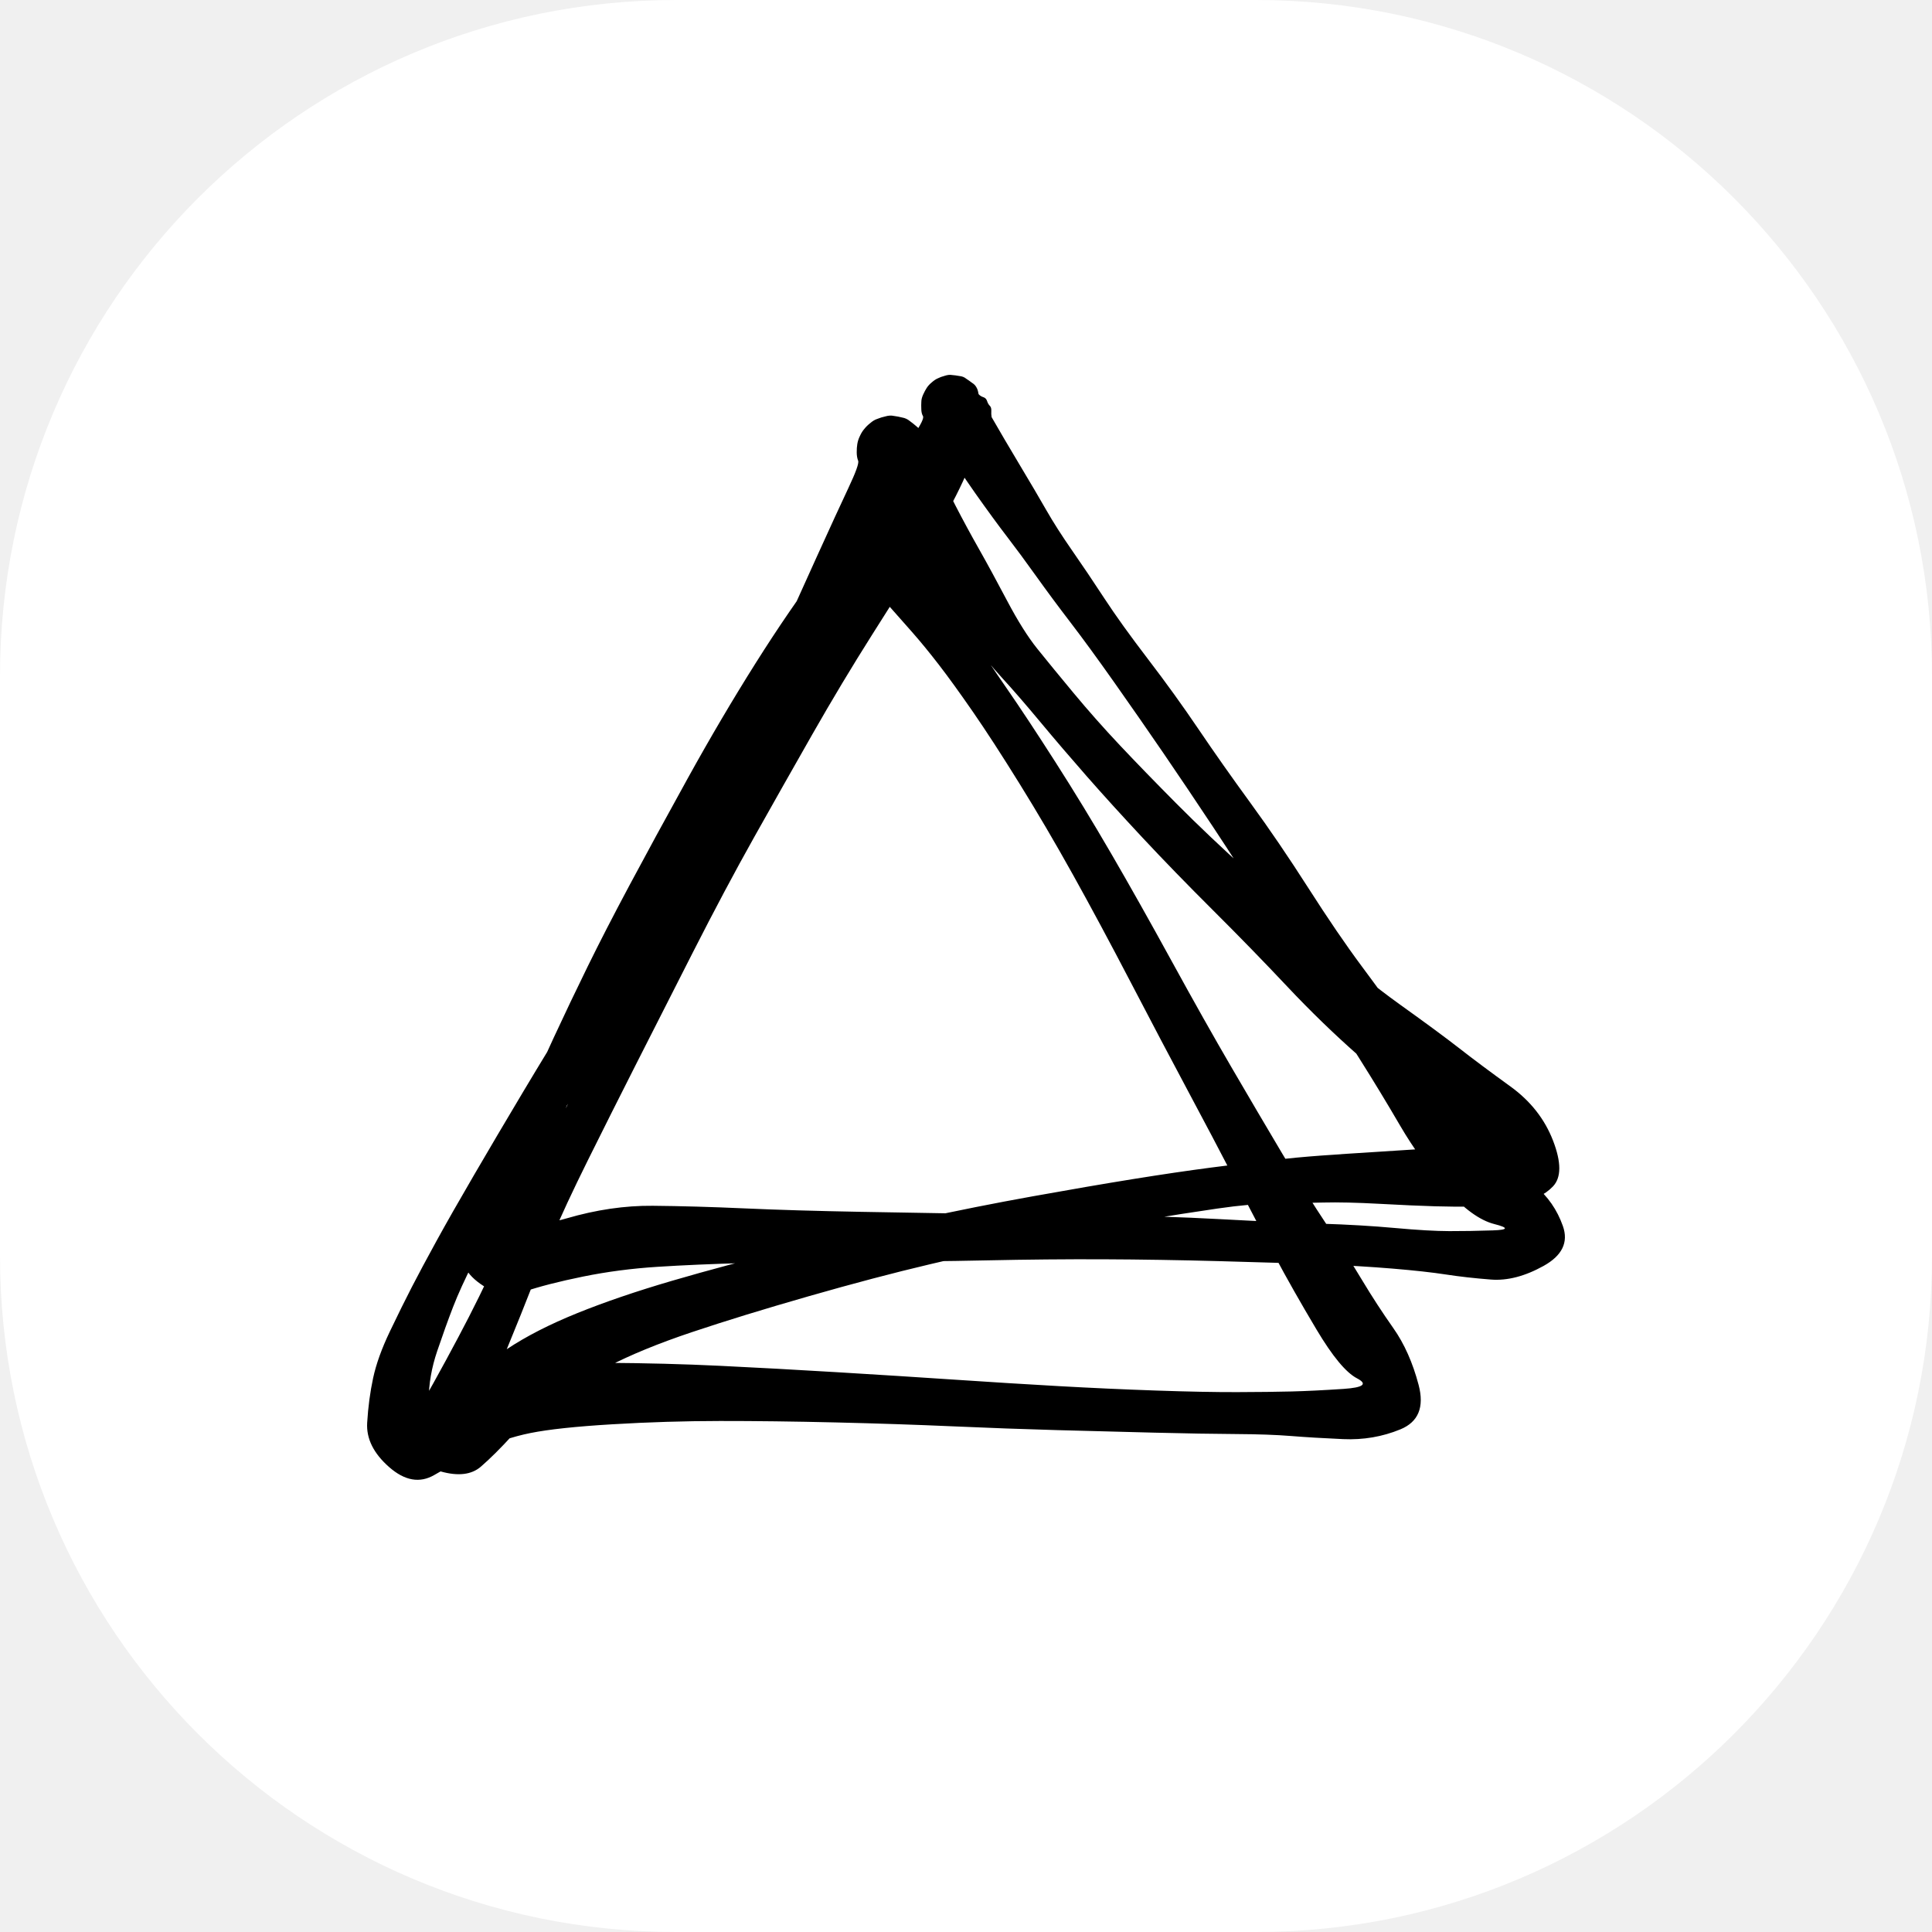
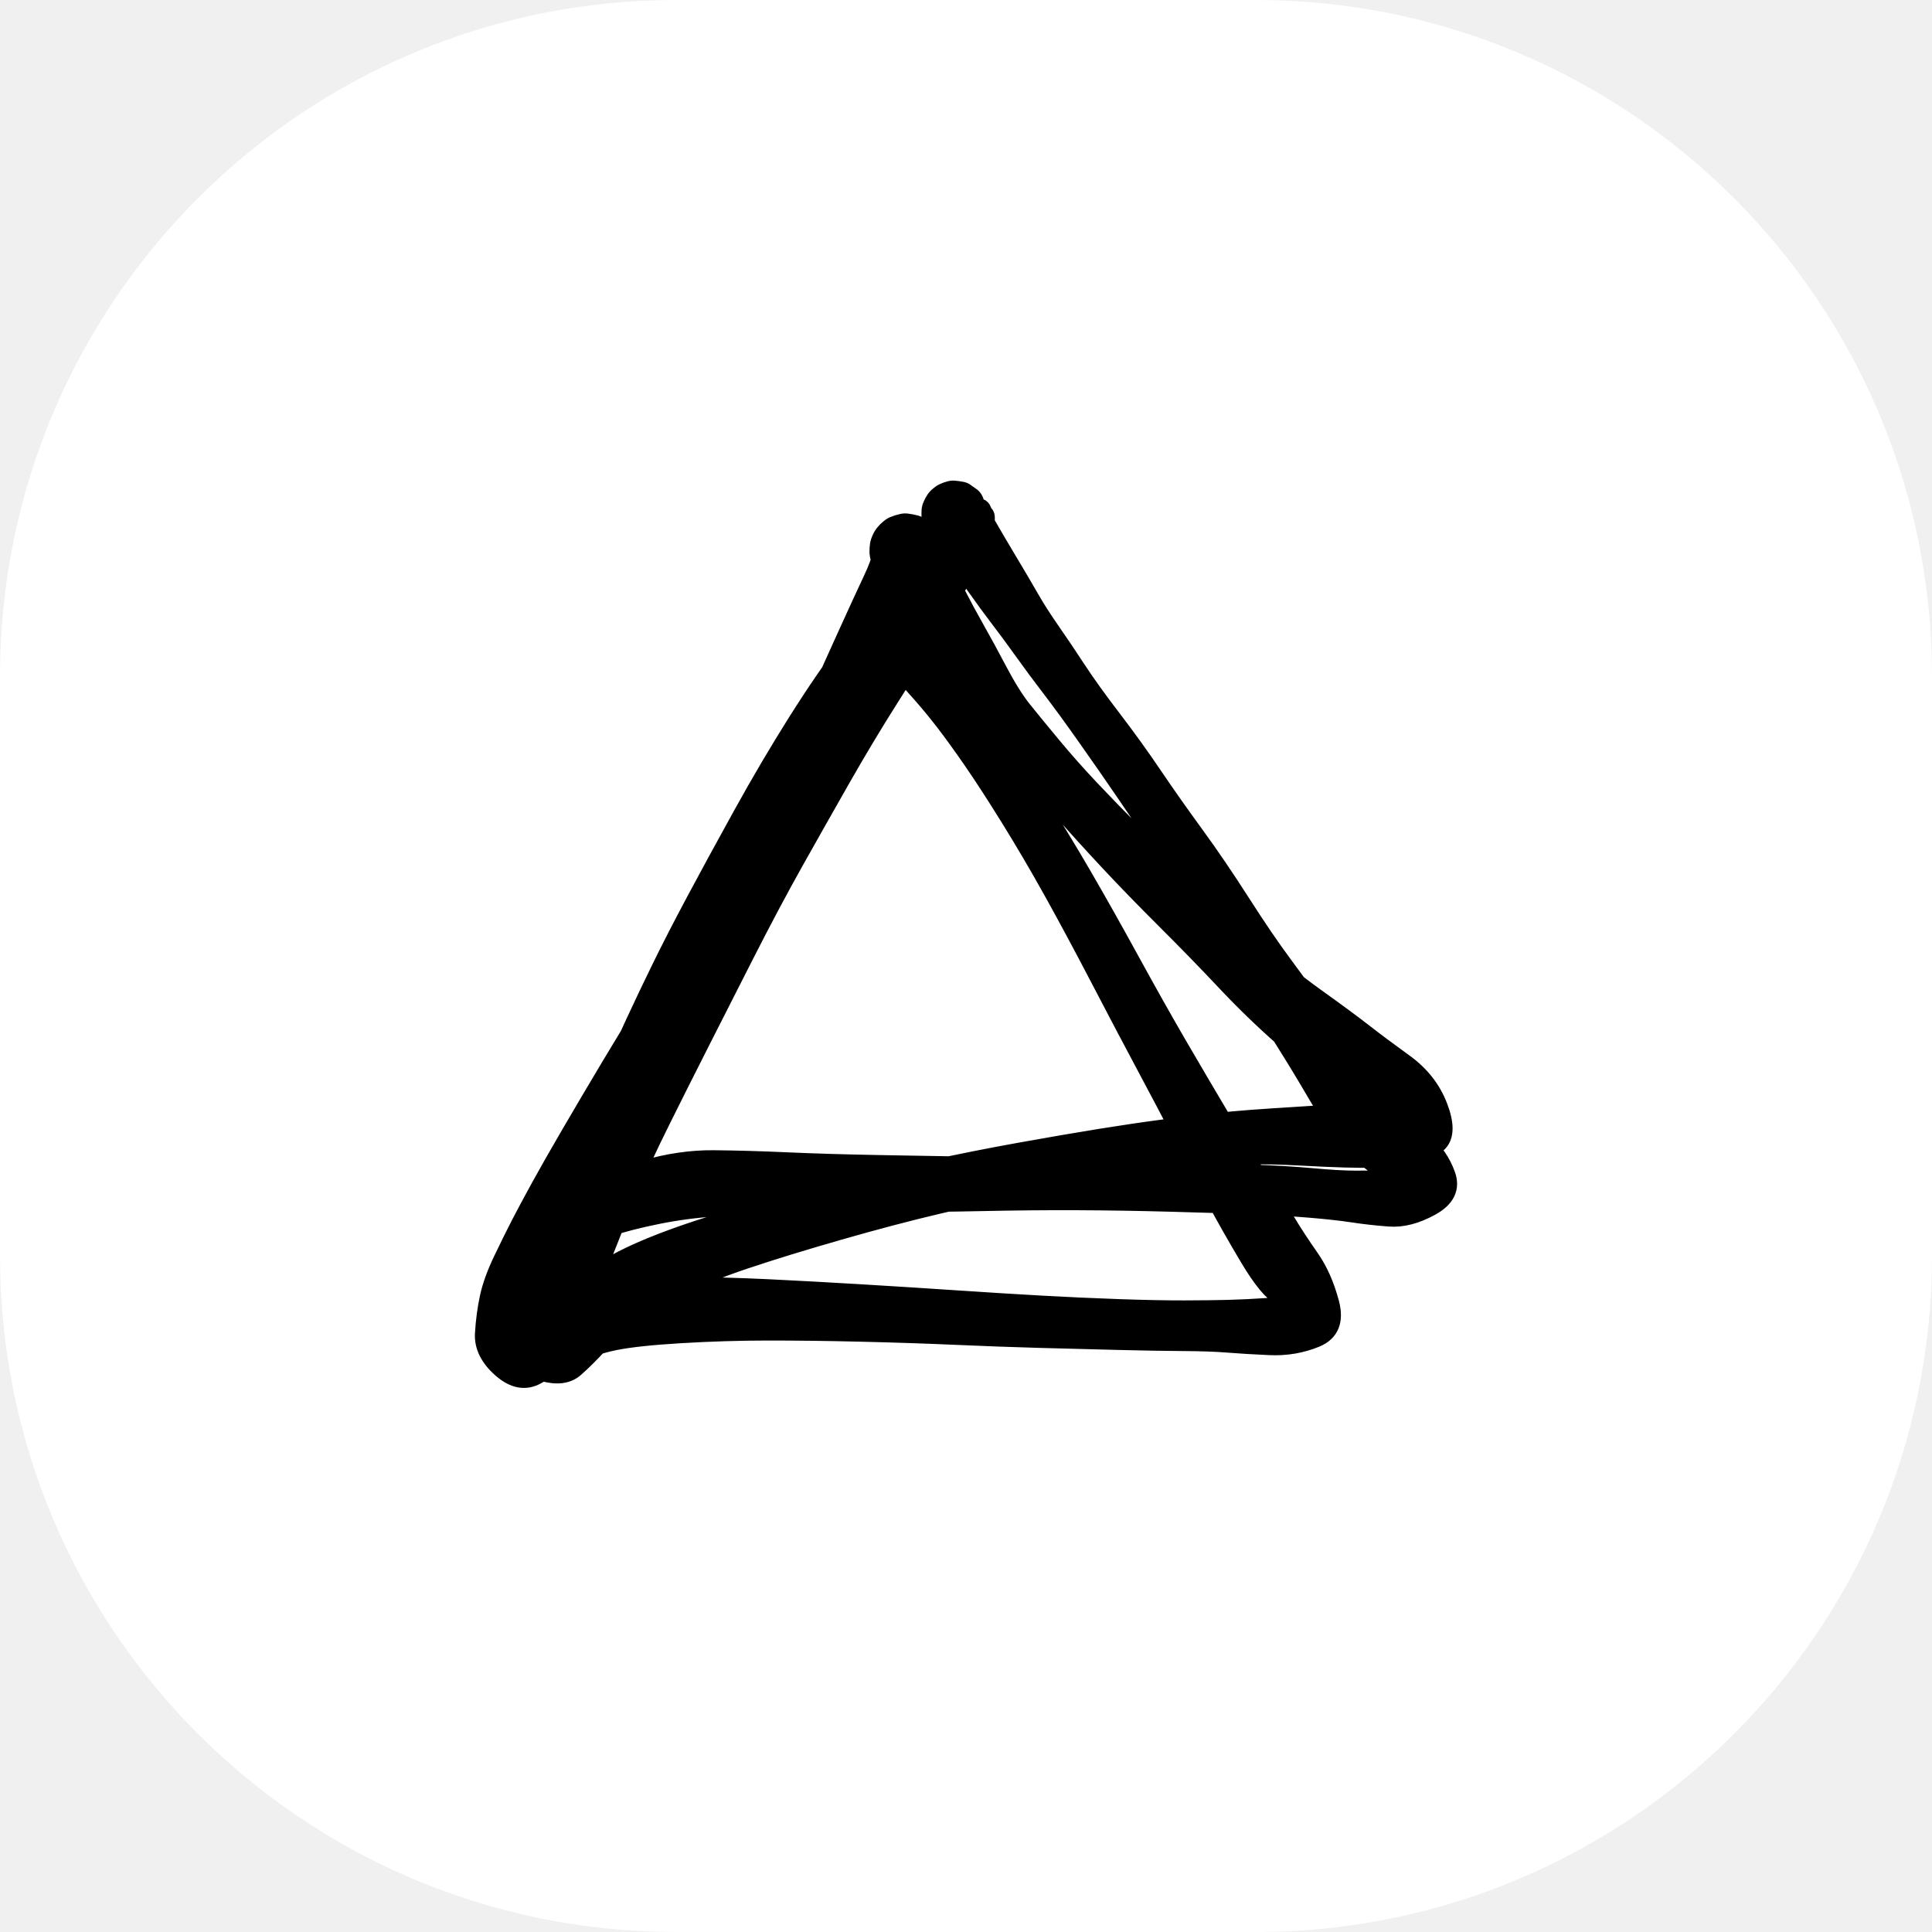
<svg xmlns="http://www.w3.org/2000/svg" width="1000" height="1000" viewBox="0 0 1000 1000">
-   <style>.m{stroke:#000000;stroke-width:0;stroke-linejoin:round;vector-effect:non-scaling-stroke}@media (max-width:56px){.m{stroke-width:0.25px}}@media (max-width:40px){.m{stroke-width:0.35px}}@media (max-width:24px){.m{stroke-width:0.4px}}</style>
+   <style>.m{stroke:#000000;stroke-linejoin:round}@media (max-width:56px){.m{stroke-width:0.67px;vector-effect:non-scaling-stroke}}@media (max-width:40px){.m{stroke-width:0.63px;vector-effect:non-scaling-stroke}}@media (max-width:24px){.m{stroke-width:0.54px;vector-effect:non-scaling-stroke}}</style>
  <rect width="1000" height="1000" rx="350" ry="350" fill="#ffffff" />
-   <path class="m" fill="#000000" transform="translate(190 194.02) scale(2.40637)" d="M133.28,11.64 Q125.99,20.99 119.42,29.14 T105.43,46.76 90.9,67.27 76.46,91.29 63.96,113.82 54.9,131.11 47.61,146.14 42.48,158.53 38.87,168.3 35.18,178.6 42.91,181.44 61.45,178.73 81.17,179.29 106.16,180.03 133.37,180.5 158.45,180.81 183.58,181.61 205.21,182.58 221.1,183.51 232.79,184.18 242.19,184.02 242.46,182.66 232.14,175.17 222.19,161.47 213.62,147.34 204.81,133.3 193.98,115.95 182.03,97.34 171.31,81.4 160.79,66.26 151.34,53.31 143.91,43.29 137.66,34.82 130.85,25.51 124.31,15.41 120.84,10.29 119.57,8.88 119.21,7.34 119.22,5.75 119.62,4.22 120.37,2.82 121.44,1.64 122.75,0.76 124.24,0.21 125.82,0.04 127.39,0.25 128.87,0.83 130.16,1.74 131.2,2.94 132.04,7.77 130.49,17.33 125.02,29.13 118.34,40.56 108.63,55.9 95.78,77.31 83.24,99.48 70.02,124.33 57.7,148.59 47.49,168.94 39.77,185.54 35.01,197.24 31.19,206.77 27.34,216.32 23.59,225.63 19.18,226.25 20.2,218.14 30.08,209.56 45.16,201.84 65.61,194.86 91.96,187.83 118.73,181.56 143.14,176.7 164.8,172.98 181.56,170.51 194.56,168.92 205.08,167.94 217.57,167.11 229.66,166.33 240.17,165.24 241.62,165.29 233.6,163.46 225.68,157.18 213.38,146.54 197.95,131.6 182.01,115.22 166.8,99.56 154.83,86.38 144.81,74.67 136.63,65.23 130.72,58.03 124.45,49.09 117.74,39.06 112.27,30.7 107.84,23.13 105.63,18.49 105.32,16.71 105.44,14.91 105.99,13.19 106.94,11.65 108.23,10.38 109.79,9.46 111.52,8.93 113.32,8.84 115.1,9.18 116.74,9.94 118.15,11.06 119.26,12.5 120.41,17.39 119.57,26.72 115.43,37.15 108.92,48.98 99.71,65.23 87.65,86.2 71.6,112.4 54.85,138.71 41.62,159.28 30.79,176.82 22.9,190.84 18.49,200.51 15.08,209.99 13.26,220.47 18.61,220.07 31.23,213.48 51.36,212.51 75.87,213.15 101.13,214.53 126.52,216.14 148.77,217.52 169.66,218.47 187.11,218.81 198.85,218.67 210.01,218.12 212.92,215.84 204.22,205.35 195.22,189.48 186.68,173.21 176.59,154.07 164.38,130.9 151.83,107.52 140.32,87.91 130.31,72.48 123,62.37 117.11,55.19 109.15,46.19 103.49,39.64 102.77,37.88 102.65,35.99 103.14,34.15 104.19,32.57 105.69,31.4 107.48,30.78 109.38,30.76 111.18,31.35 112.71,32.48 113.79,34.04 114.32,35.86 114.23,37.76 113.55,39.53 112.34,40.99 110.72,41.99 108.87,42.42 106.98,42.23 105.25,41.45 103.85,40.16 102.95,38.49 102.62,36.62 102.91,34.74 103.78,33.06 105.15,31.74 106.86,30.92 108.75,30.7 110.61,31.09 112.24,32.05 112.98,32.66 117.81,39.05 125.22,49.1 130.62,57.04 137.71,67.62 148.05,83.28 160.06,102.99 173.09,126.15 185.89,148.88 196.78,167.39 206.47,182.88 214.1,194.85 220.75,205.06 226.18,217.26 222.26,226.82 209.95,228.92 198.74,228.25 186.95,227.83 169.33,227.53 148.3,226.98 126.03,226.17 100.78,225.33 75.89,225.02 52.74,225.73 35.14,227.61 24.2,231.36 14.45,236.64 4.74,234.93 0.02,225.4 1.3,215.78 4.9,205.77 9.63,196.2 14.89,186.37 23,172.12 33.56,154.23 46.28,133.39 62.22,106.91 77.07,80.6 87.66,59.19 96.66,39.28 103.51,24.38 105.63,18.49 105.32,16.71 105.44,14.91 105.99,13.19 106.94,11.65 108.23,10.38 109.79,9.46 111.52,8.93 113.32,8.84 115.1,9.18 116.74,9.94 118.15,11.06 119.26,12.5 121.93,18.46 126.56,28.12 131.61,37.45 137.69,48.63 144.16,58.91 151.97,68.44 161.96,79.72 174.08,92.21 189.86,107.18 206.23,122.3 222.19,135.46 235.04,144.94 245.91,153.05 255.1,164.73 255.08,174.56 247.37,178.13 238.35,178.91 229.74,178.84 217.8,178.31 205.63,178.03 195.49,178.21 182.87,179.33 166.41,181.9 145.09,185.96 121.14,191.29 94.98,198.19 69.87,205.91 51.75,213.34 39.68,220.59 31.24,228.12 24.48,234.84 15.86,235.88 9.95,229.66 11.92,221.04 16.99,211.91 21.91,202.62 26.37,193.56 31.61,181.83 39.32,164.93 49.16,144.36 61.05,119.69 73.64,94.33 85.32,71.43 96.99,49.04 105.73,33.01 111.95,22.1 117.54,13.04 119.57,8.88 119.21,7.34 119.22,5.75 119.62,4.22 120.37,2.82 121.44,1.64 122.75,0.76 124.24,0.21 125.82,0.04 127.39,0.25 128.87,0.83 130.16,1.74 131.2,2.94 130.99,3.02 133.77,8.12 140.44,19.48 146.07,29.05 151.67,37.81 158.58,48.07 167.99,61.17 178.84,76.22 190,92.07 202.46,110.38 213.9,127.15 223.67,140.61 233.11,153.31 242.46,165.19 251.2,174.41 257.21,183.08 253.05,191.67 241.75,194.6 232.05,193.51 220.55,192.24 204.89,191.32 183.38,190.64 158.44,190.24 133.33,190.47 106.05,190.75 81.3,191.04 62.44,191.86 46.44,193.96 33.7,197.23 23.72,195.04 20.83,185.31 25.33,174.27 30.06,164.6 34.49,155.14 40.15,142.56 47.45,127.26 56.48,109.72 68.96,86.81 83.52,62.1 97.99,40.99 111.65,22.94 121.87,10.01 126.13,5.07 127.06,4.37 128.13,3.91 129.28,3.72 130.45,3.81 131.56,4.18 132.55,4.8 133.36,5.64 133.94,6.65 134.27,7.77 134.32,8.94 134.09,10.08 133.59,11.14 Z" />
+   <path class="m" stroke-width="4.5" fill="#000000" transform="translate(250.16 253.1) scale(1.93935)" d="M133.28,11.64 Q125.99,20.99 119.42,29.14 T105.43,46.76 90.9,67.27 76.46,91.29 63.96,113.82 54.9,131.11 47.61,146.14 42.48,158.53 38.87,168.3 35.18,178.6 42.91,181.44 61.45,178.73 81.17,179.29 106.16,180.03 133.37,180.5 158.45,180.81 183.58,181.61 205.21,182.58 221.1,183.51 232.79,184.18 242.19,184.02 242.46,182.66 232.14,175.17 222.19,161.47 213.62,147.34 204.81,133.3 193.98,115.95 182.03,97.34 171.31,81.4 160.79,66.26 151.34,53.31 143.91,43.29 137.66,34.82 130.85,25.51 124.31,15.41 120.84,10.29 119.57,8.88 119.21,7.34 119.22,5.75 119.62,4.22 120.37,2.82 121.44,1.64 122.75,0.76 124.24,0.21 125.82,0.04 127.39,0.25 128.87,0.83 130.16,1.74 131.2,2.94 132.04,7.77 130.49,17.33 125.02,29.13 118.34,40.56 108.63,55.9 95.78,77.31 83.24,99.48 70.02,124.33 57.7,148.59 47.49,168.94 39.77,185.54 35.01,197.24 31.19,206.77 27.34,216.32 23.59,225.63 19.18,226.25 20.2,218.14 30.08,209.56 45.16,201.84 65.61,194.86 91.96,187.83 118.73,181.56 143.14,176.7 164.8,172.98 181.56,170.51 194.56,168.92 205.08,167.94 217.57,167.11 229.66,166.33 240.17,165.24 241.62,165.29 233.6,163.46 225.68,157.18 213.38,146.54 197.95,131.6 182.01,115.22 166.8,99.56 154.83,86.38 144.81,74.67 136.63,65.23 130.72,58.03 124.45,49.09 117.74,39.06 112.27,30.7 107.84,23.13 105.63,18.49 105.32,16.71 105.44,14.91 105.99,13.19 106.94,11.65 108.23,10.38 109.79,9.46 111.52,8.93 113.32,8.84 115.1,9.18 116.74,9.94 118.15,11.06 119.26,12.5 120.41,17.39 119.57,26.72 115.43,37.15 108.92,48.98 99.71,65.23 87.65,86.2 71.6,112.4 54.85,138.71 41.62,159.28 30.79,176.82 22.9,190.84 18.49,200.51 15.08,209.99 13.26,220.47 18.61,220.07 31.23,213.48 51.36,212.51 75.87,213.15 101.13,214.53 126.52,216.14 148.77,217.52 169.66,218.47 187.11,218.81 198.85,218.67 210.01,218.12 212.92,215.84 204.22,205.35 195.22,189.48 186.68,173.21 176.59,154.07 164.38,130.9 151.83,107.52 140.32,87.91 130.31,72.48 123,62.37 117.11,55.19 109.15,46.19 103.49,39.64 102.77,37.88 102.65,35.99 103.14,34.15 104.19,32.57 105.69,31.4 107.48,30.78 109.38,30.76 111.18,31.35 112.71,32.48 113.79,34.04 114.32,35.86 114.23,37.76 113.55,39.53 112.34,40.99 110.72,41.99 108.87,42.42 106.98,42.23 105.25,41.45 103.85,40.16 102.95,38.49 102.62,36.62 102.91,34.74 103.78,33.06 105.15,31.74 106.86,30.92 108.75,30.7 110.61,31.09 112.24,32.05 112.98,32.66 117.81,39.05 125.22,49.1 130.62,57.04 137.71,67.62 148.05,83.28 160.06,102.99 173.09,126.15 185.89,148.88 196.78,167.39 206.47,182.88 214.1,194.85 220.75,205.06 226.18,217.26 222.26,226.82 209.95,228.92 198.74,228.25 186.95,227.83 169.33,227.53 148.3,226.98 126.03,226.17 100.78,225.33 75.89,225.02 52.74,225.73 35.14,227.61 24.2,231.36 14.45,236.64 4.74,234.93 0.02,225.4 1.3,215.78 4.9,205.77 9.63,196.2 14.89,186.37 23,172.12 33.56,154.23 46.28,133.39 62.22,106.91 77.07,80.6 87.66,59.19 96.66,39.28 103.51,24.38 105.63,18.49 105.32,16.71 105.44,14.91 105.99,13.19 106.94,11.65 108.23,10.38 109.79,9.46 111.52,8.93 113.32,8.84 115.1,9.18 116.74,9.94 118.15,11.06 119.26,12.5 121.93,18.46 126.56,28.12 131.61,37.45 137.69,48.63 144.16,58.91 151.97,68.44 161.96,79.72 174.08,92.21 189.86,107.18 206.23,122.3 222.19,135.46 235.04,144.94 245.91,153.05 255.1,164.73 255.08,174.56 247.37,178.13 238.35,178.91 229.74,178.84 217.8,178.31 205.63,178.03 195.49,178.21 182.87,179.33 166.41,181.9 145.09,185.96 121.14,191.29 94.98,198.19 69.87,205.91 51.75,213.34 39.68,220.59 31.24,228.12 24.48,234.84 15.86,235.88 9.95,229.66 11.92,221.04 16.99,211.91 21.91,202.62 26.37,193.56 31.61,181.83 39.32,164.93 49.16,144.36 61.05,119.69 73.64,94.33 85.32,71.43 96.99,49.04 105.73,33.01 111.95,22.1 117.54,13.04 119.57,8.88 119.21,7.34 119.22,5.75 119.62,4.22 120.37,2.82 121.44,1.64 122.75,0.76 124.24,0.21 125.82,0.04 127.39,0.25 128.87,0.83 130.16,1.74 131.2,2.94 130.99,3.02 133.77,8.12 140.44,19.48 146.07,29.05 151.67,37.81 158.58,48.07 167.99,61.17 178.84,76.22 190,92.07 202.46,110.38 213.9,127.15 223.67,140.61 233.11,153.31 242.46,165.19 251.2,174.41 257.21,183.08 253.05,191.67 241.75,194.6 232.05,193.51 220.55,192.24 204.89,191.32 183.38,190.64 158.44,190.24 133.33,190.47 106.05,190.75 81.3,191.04 62.44,191.86 46.44,193.96 33.7,197.23 23.72,195.04 20.83,185.31 25.33,174.27 30.06,164.6 34.49,155.14 40.15,142.56 47.45,127.26 56.48,109.72 68.96,86.81 83.52,62.1 97.99,40.99 111.65,22.94 121.87,10.01 126.13,5.07 127.06,4.37 128.13,3.91 129.28,3.72 130.45,3.81 131.56,4.18 132.55,4.8 133.36,5.64 133.94,6.65 134.27,7.77 134.32,8.94 134.09,10.08 133.59,11.14 Z" />
</svg>
